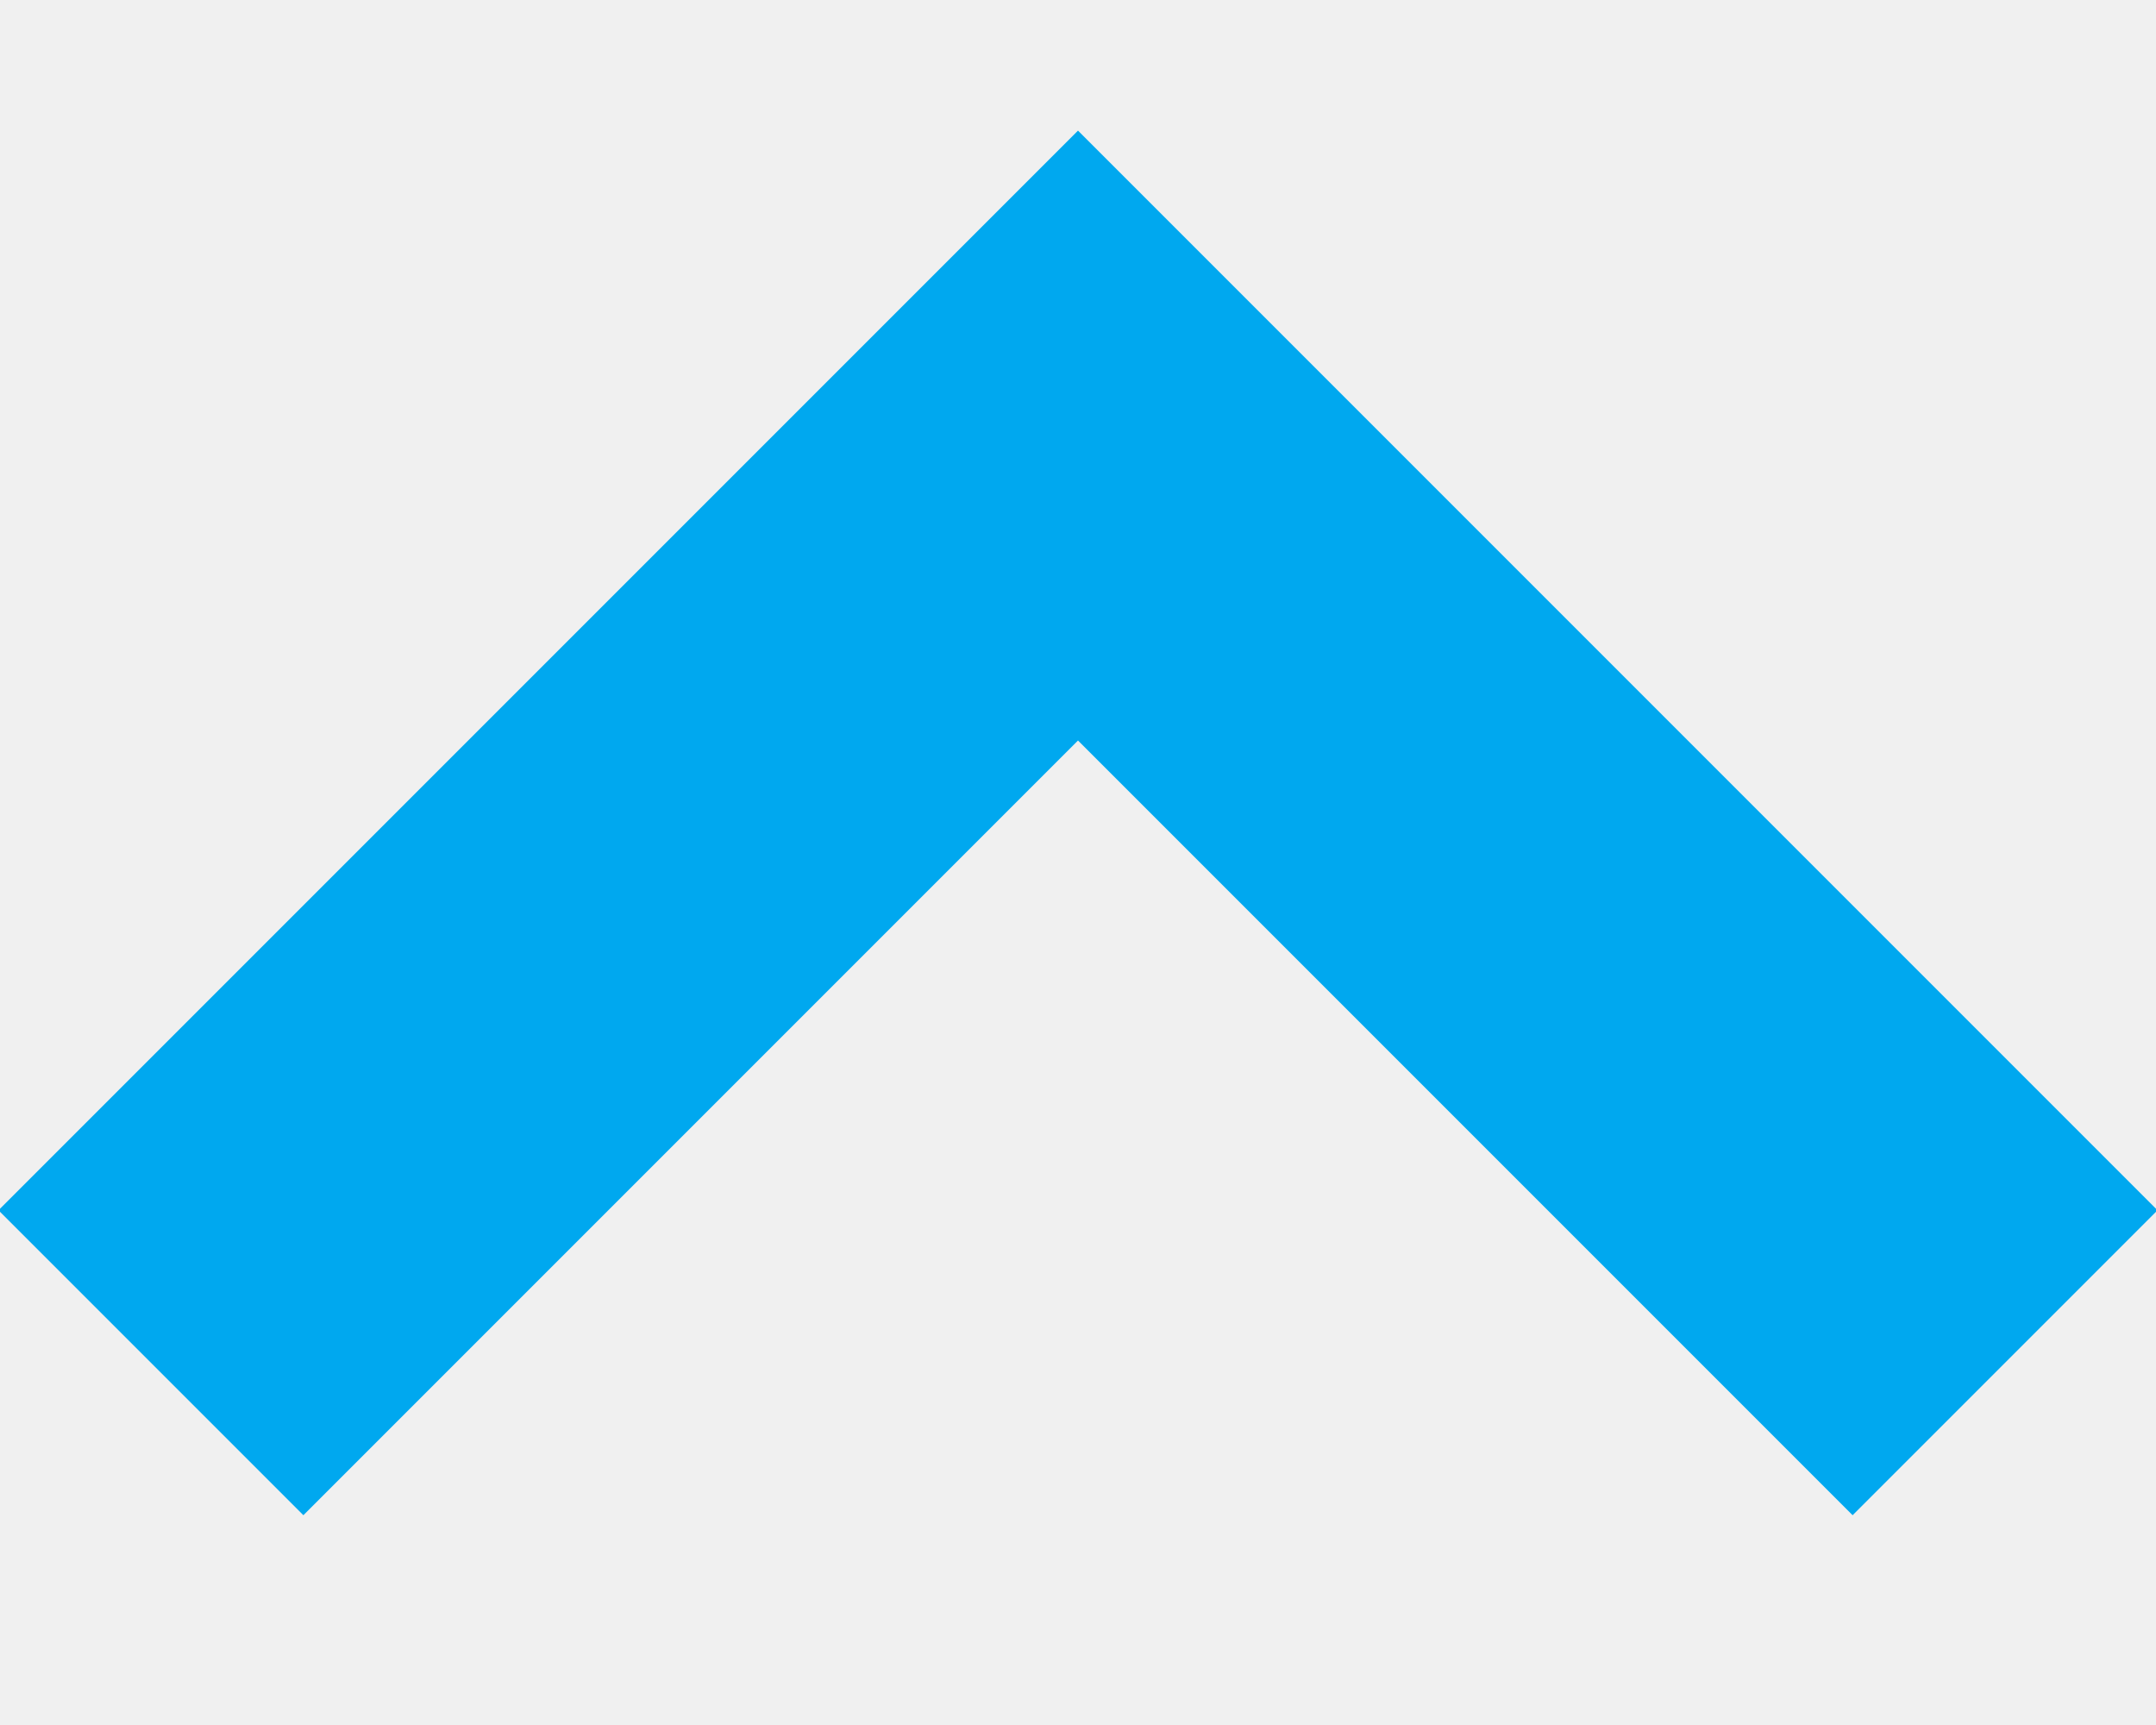
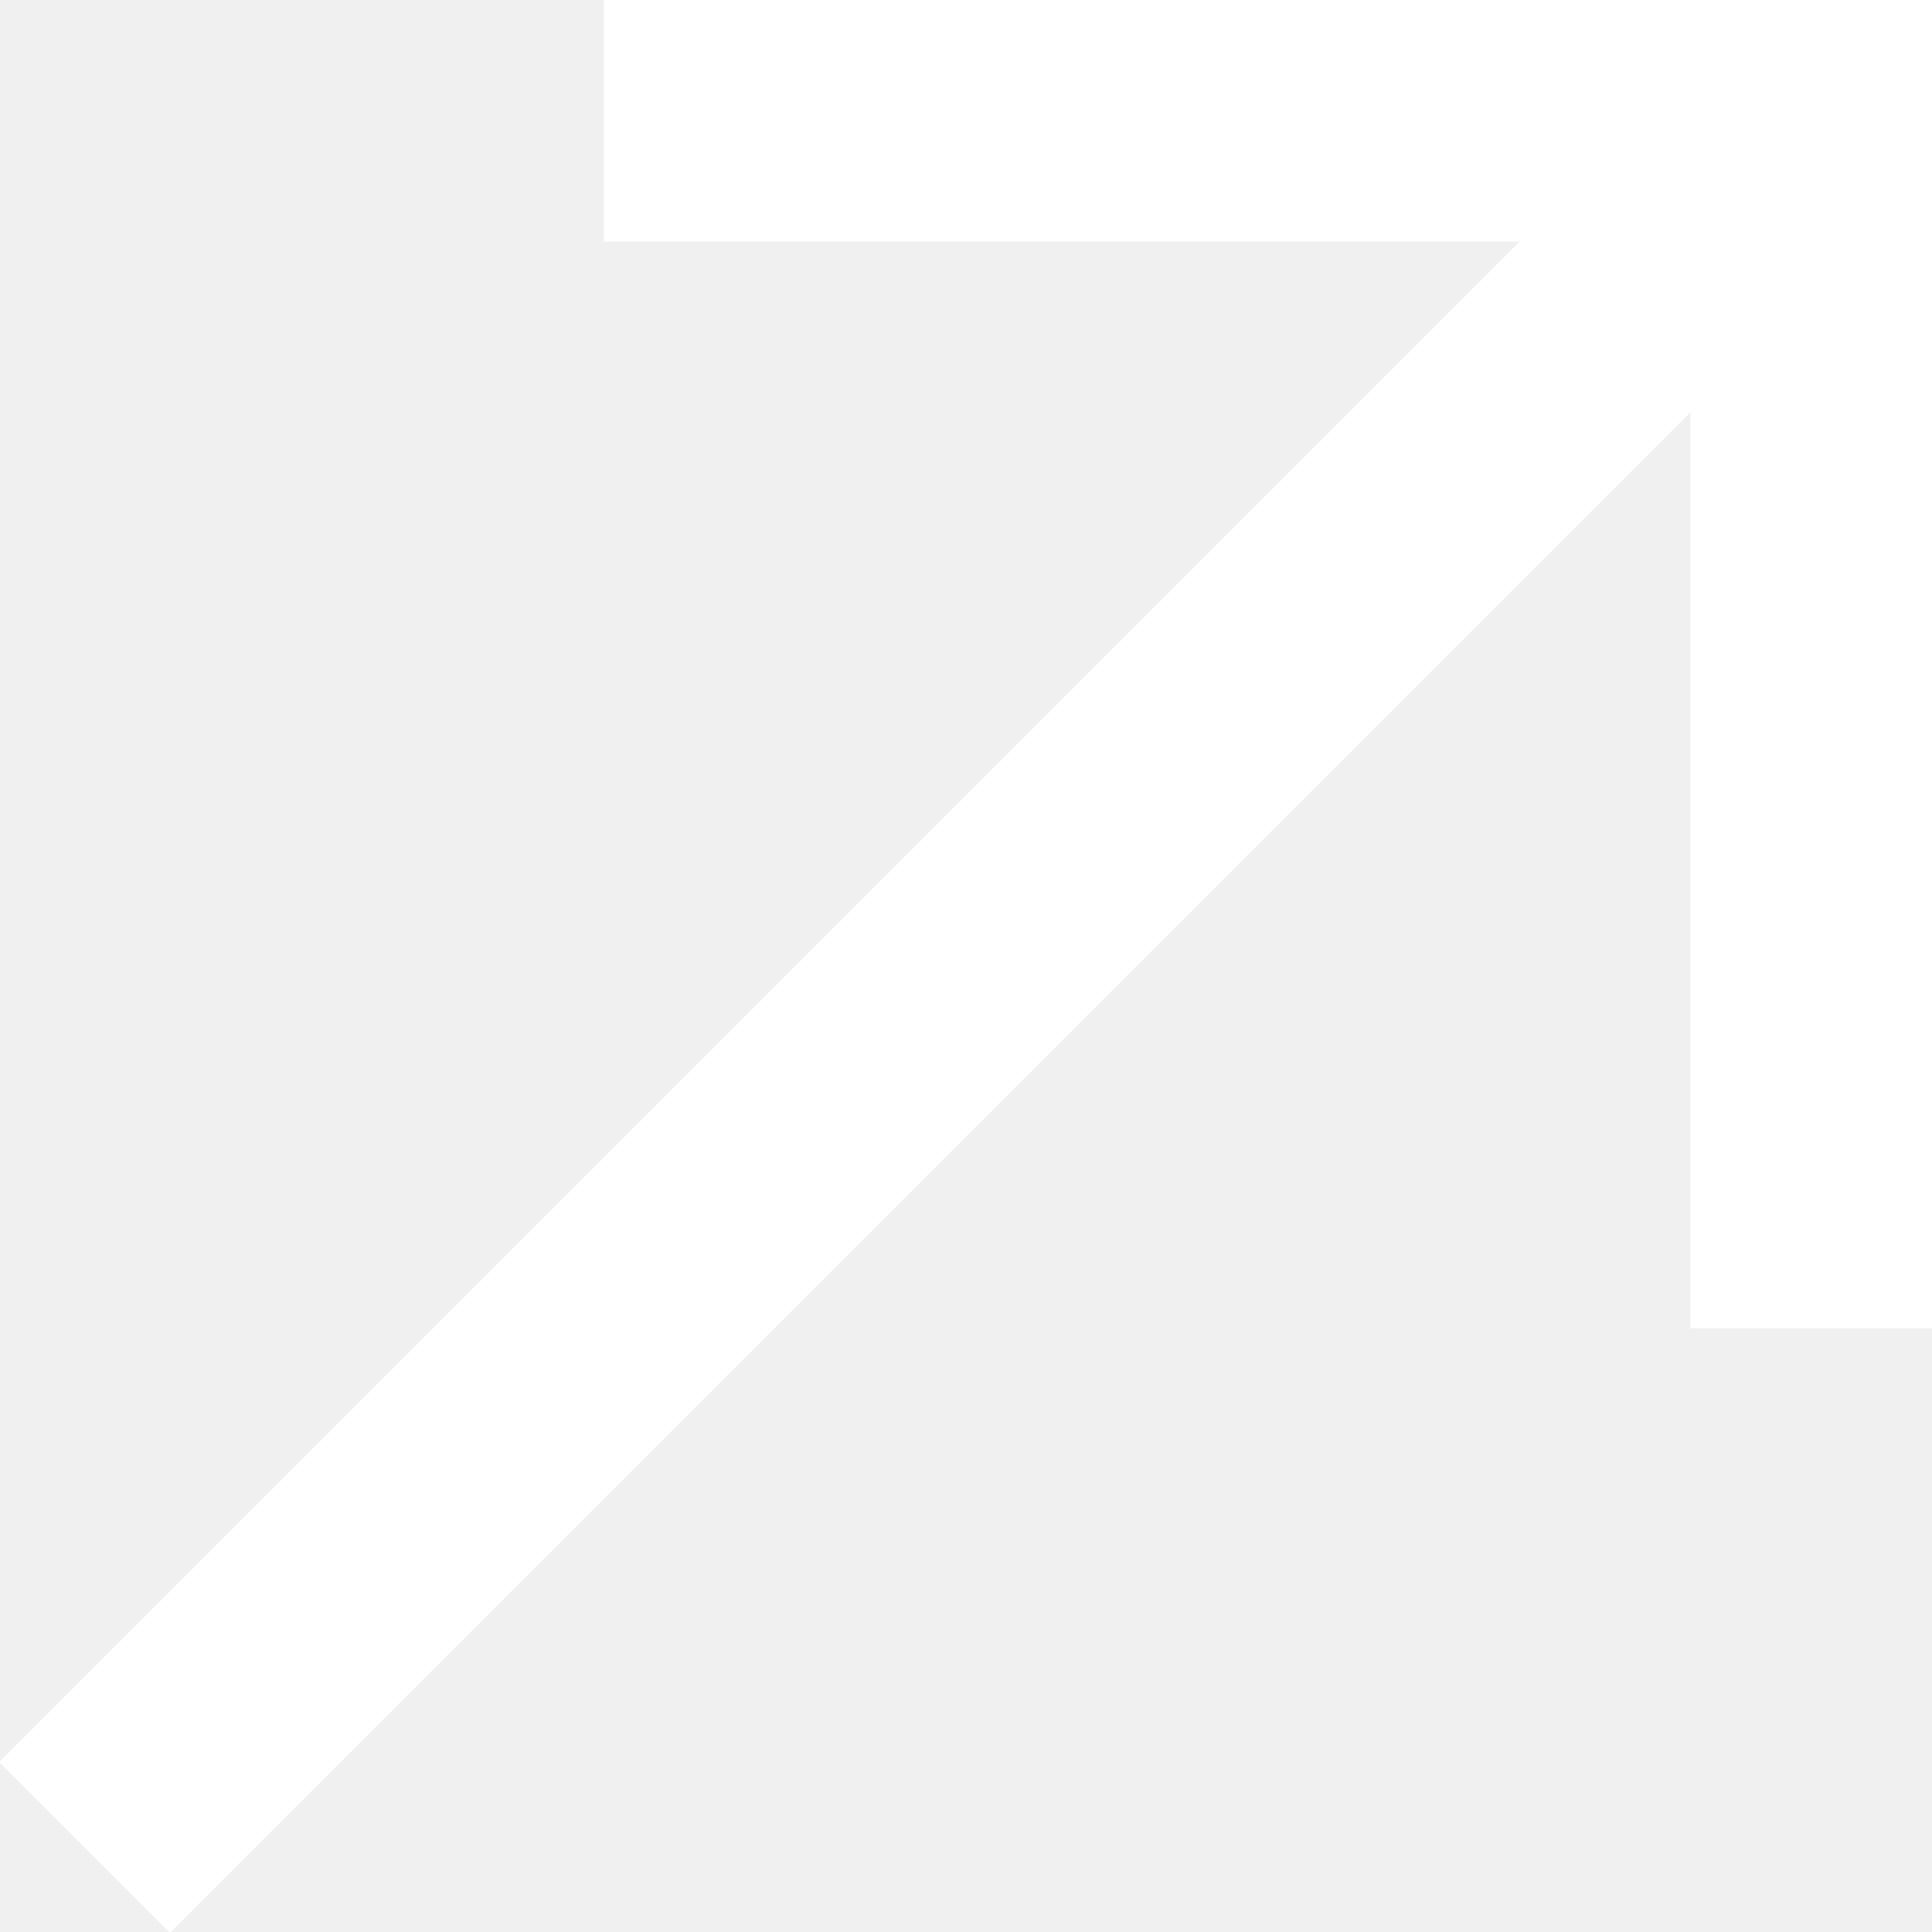
- <svg xmlns="http://www.w3.org/2000/svg" width="10px" height="8px" viewBox="0 0 10 8" version="1.1">
+ <svg xmlns="http://www.w3.org/2000/svg" width="16px" height="16px" viewBox="0 0 16 16" version="1.1">
  <defs />
  <g id="Page-1" stroke="none" stroke-width="1" fill="none" fill-rule="evenodd">
-     <g id="arrow-up" stroke="#00A8EF" stroke-width="2">
-       <path d="M0.7,6.32 L5,2.02 L9.3,6.32" id="Path-5" />
+     <g id="Artboard-1" transform="translate(-69, -141)" stroke="#FFFFFF" stroke-width="2">
+       <g id="arrow-up" transform="translate(69, 141)">
+         <path d="M5,1 L15,1 L15,11" id="Shape" />
+         <path d="M14,2 L0.7,15.3" id="Shape" />
+       </g>
    </g>
  </g>
</svg>
